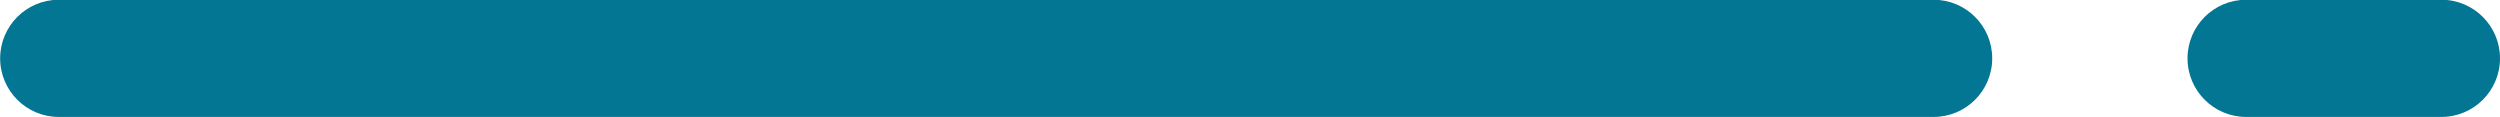
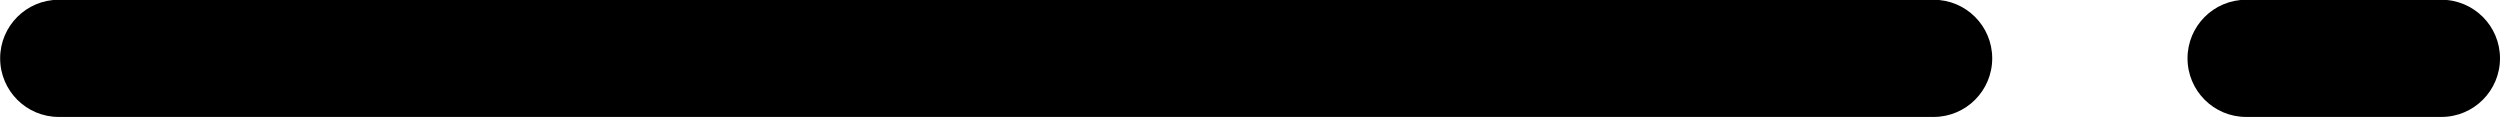
<svg xmlns="http://www.w3.org/2000/svg" width="102.406" height="4.78" viewBox="0 0 102.406 4.78">
-   <defs>
-     <style>
-       .cls-1 {
-         fill: #037693;
-         fill-rule: evenodd;
-       }
-     </style>
-   </defs>
-   <path id="Rounded_Rectangle_2_copy" data-name="Rounded Rectangle 2 copy" class="cls-1" d="M772,1371.68h76.8a2.4,2.4,0,1,1,0,4.8H772A2.4,2.4,0,0,1,772,1371.68Zm89.6,0h8a2.4,2.4,0,1,1,0,4.8h-8A2.4,2.4,0,0,1,861.6,1371.68Z" transform="translate(-769.594 -1371.69)" />
+   <path d="M772,1371.68h76.8a2.4,2.4,0,1,1,0,4.8H772A2.4,2.4,0,0,1,772,1371.68Zm89.6,0h8a2.4,2.4,0,1,1,0,4.8h-8A2.4,2.4,0,0,1,861.6,1371.68Z" transform="translate(-769.594 -1371.69)" />
</svg>
